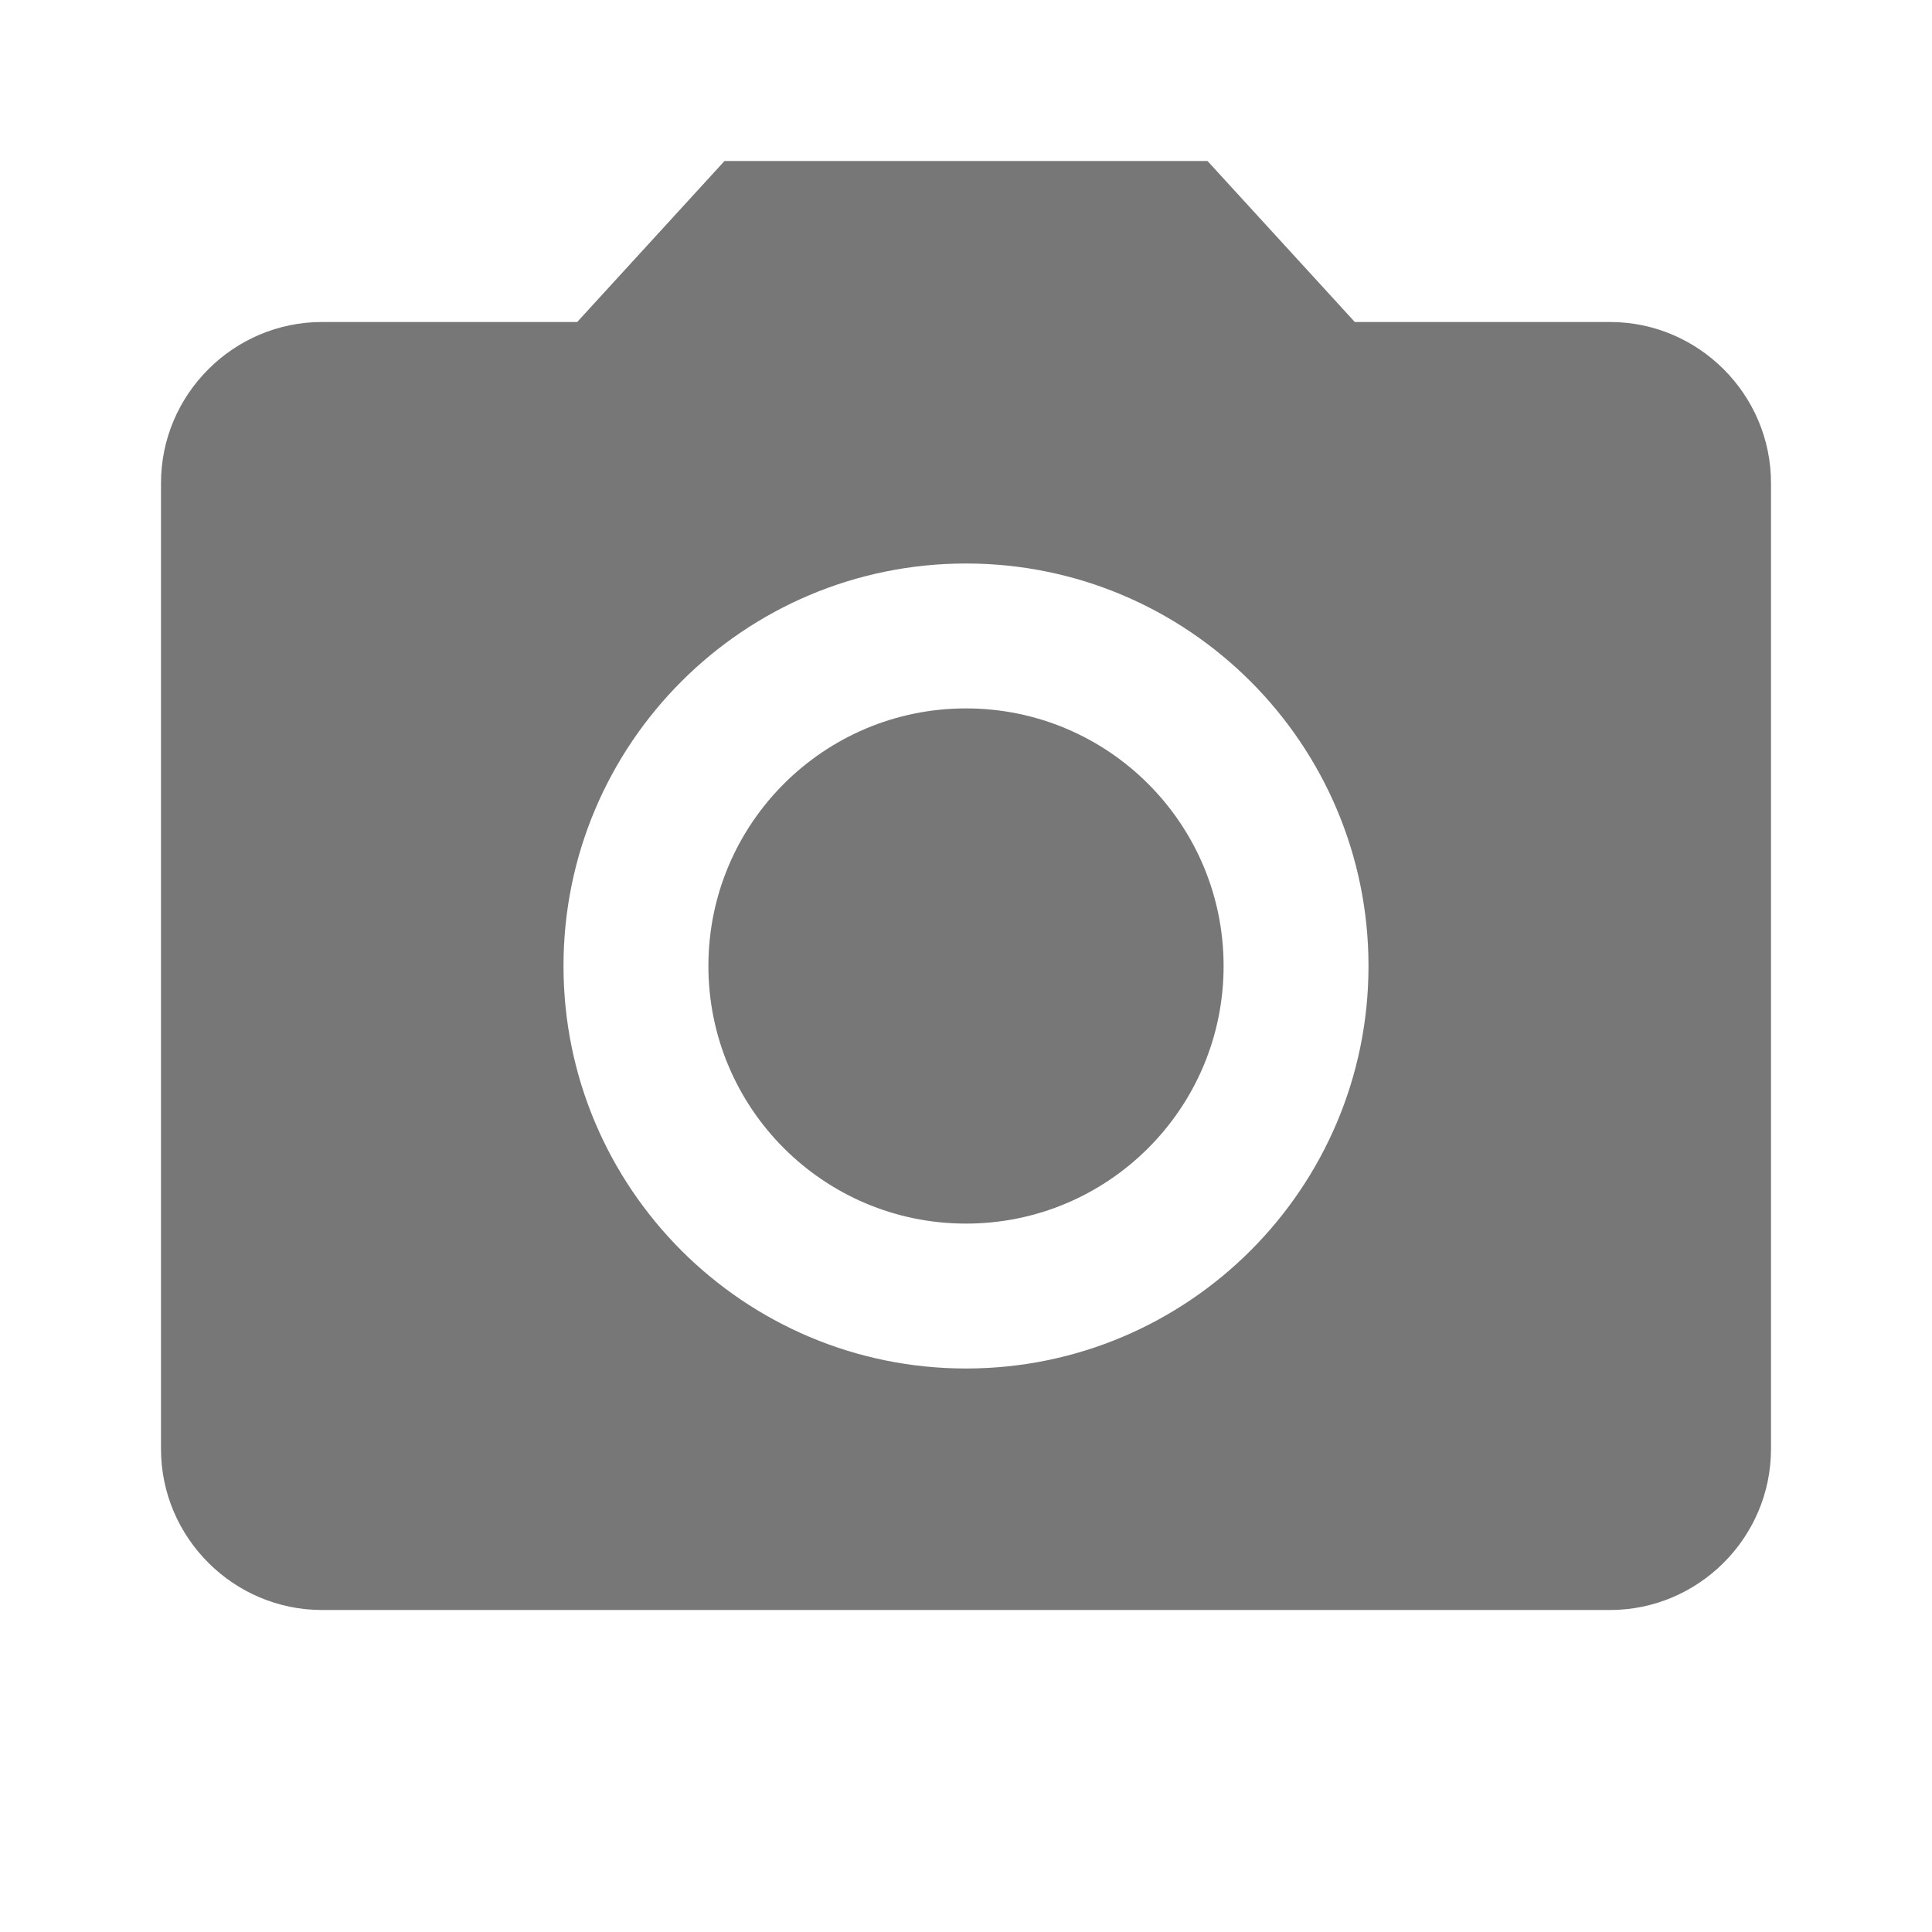
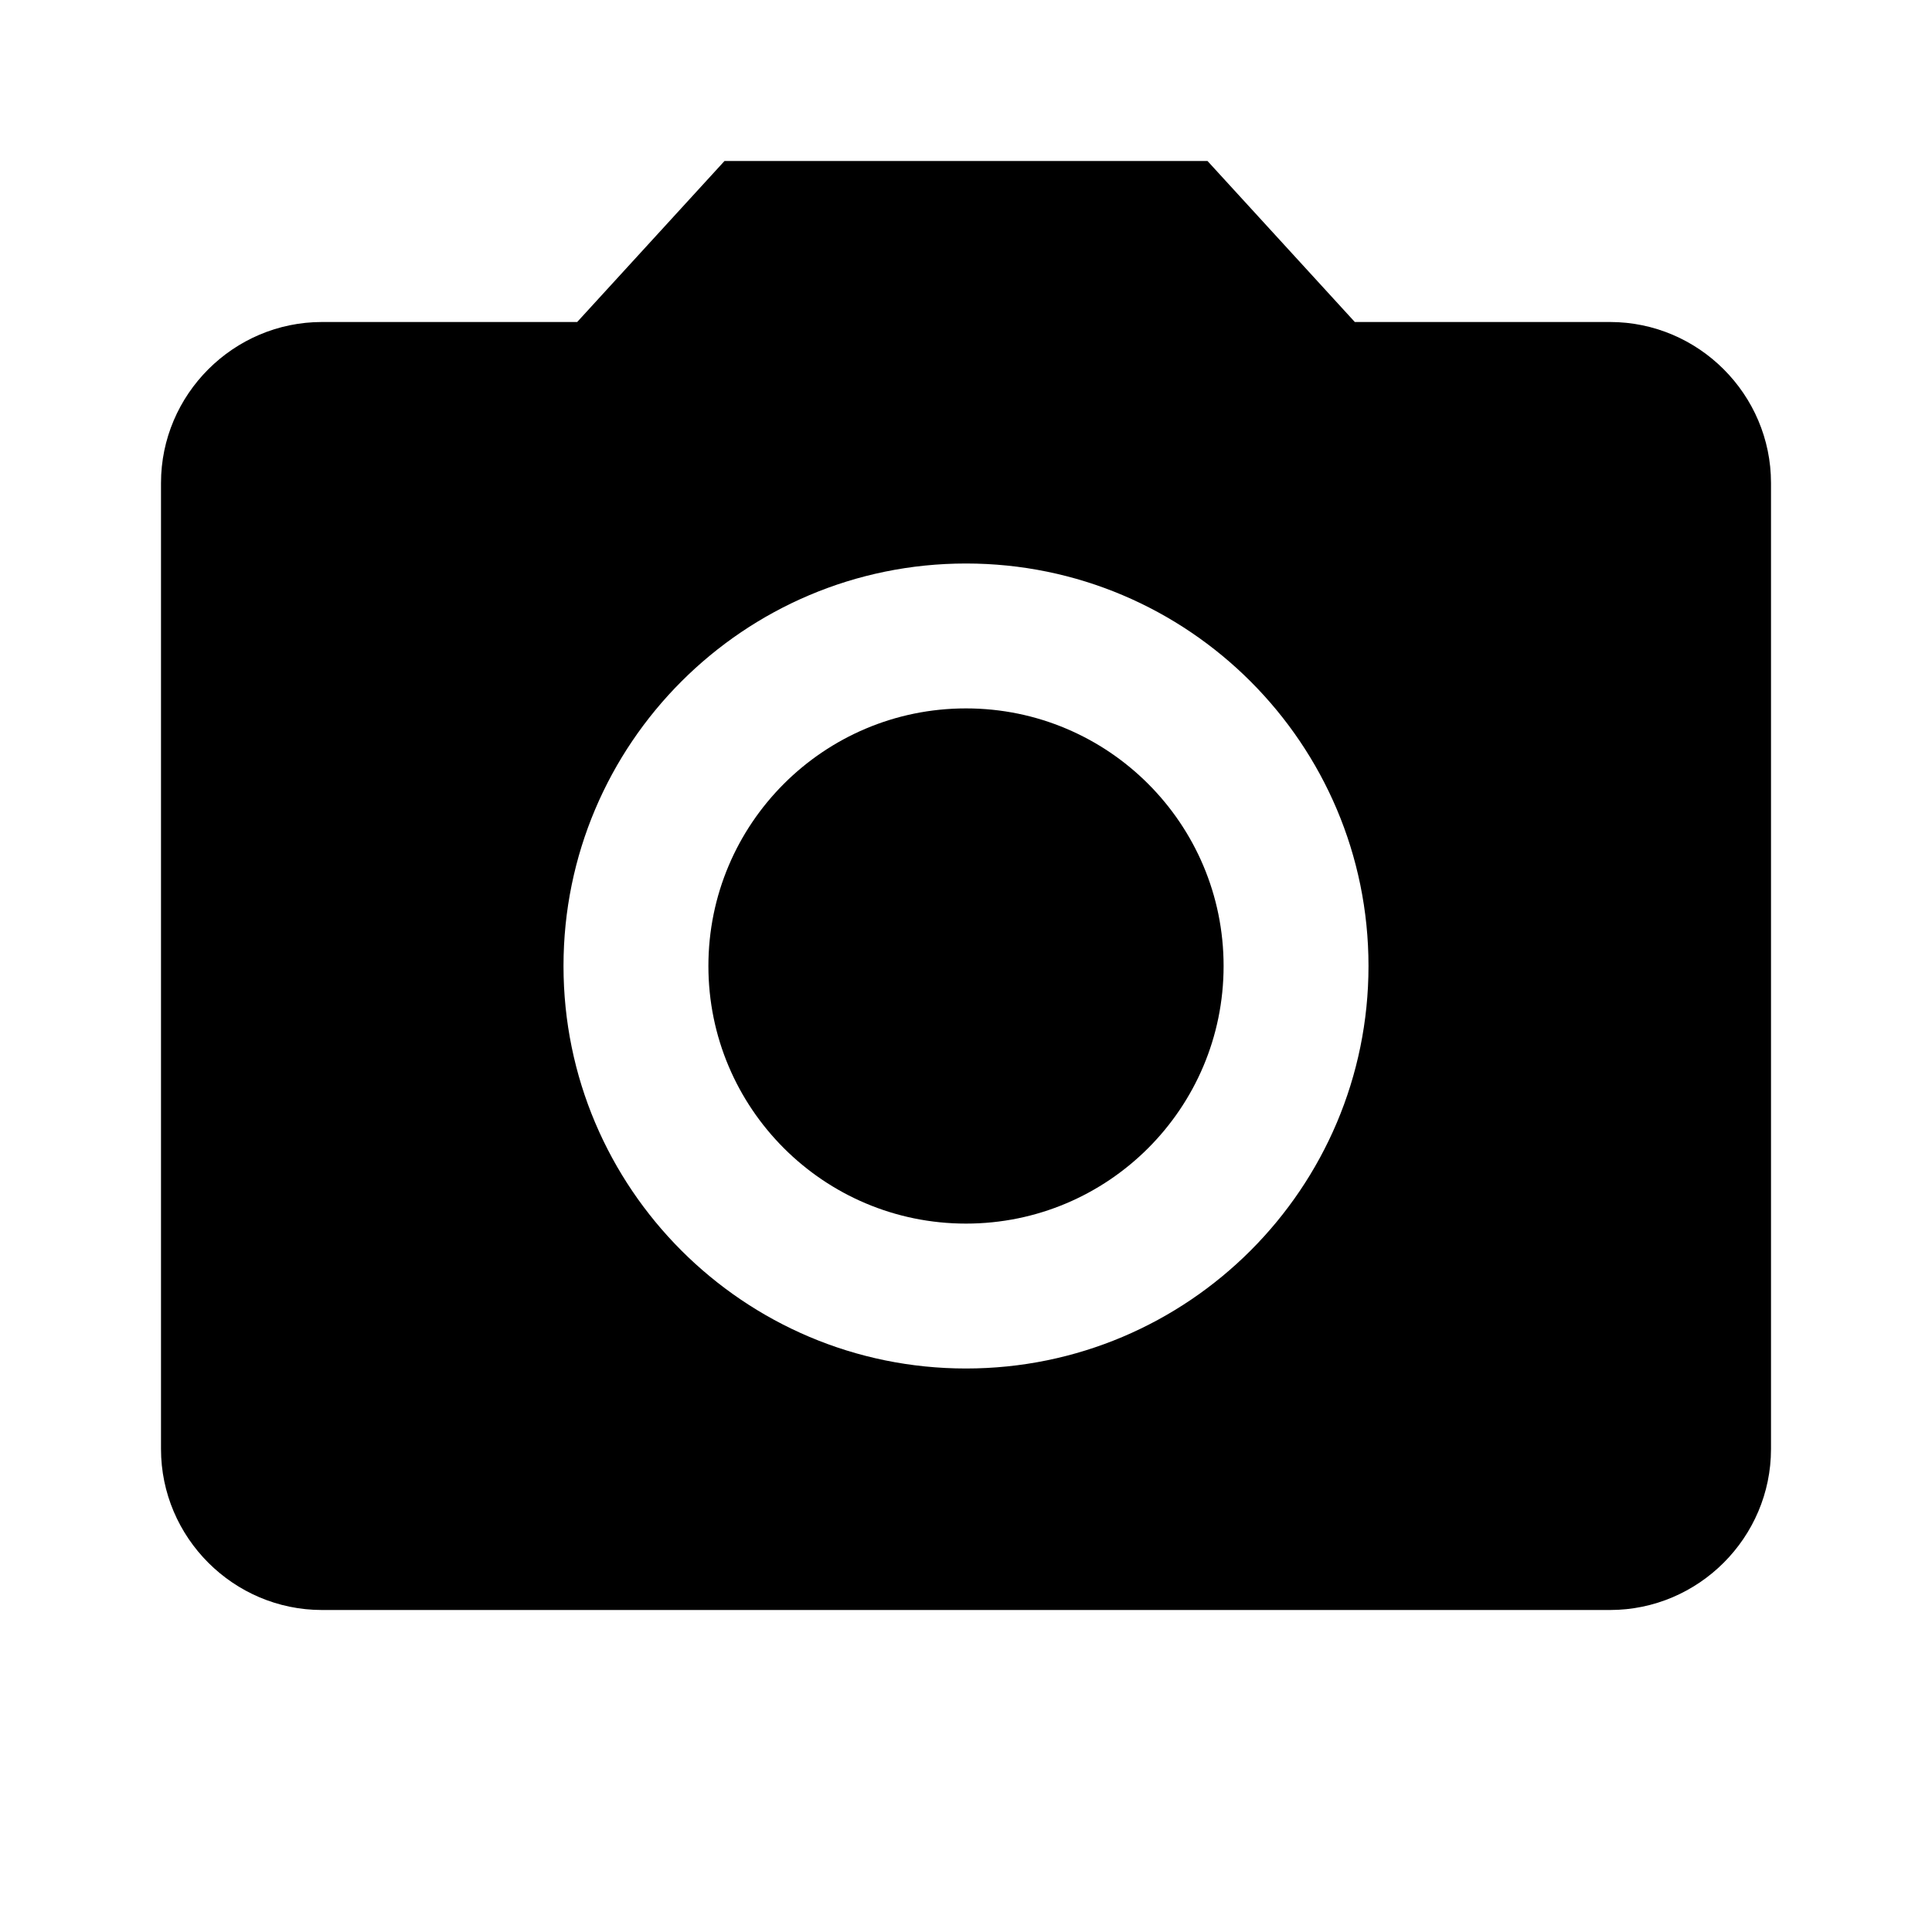
- <svg xmlns="http://www.w3.org/2000/svg" fill="#777" height="24" viewBox="0 0 24 24" width="24">
+ <svg xmlns="http://www.w3.org/2000/svg" fill="#000000" height="24" viewBox="0 0 24 24" width="24">
  <circle cx="12" cy="12" r="3.2" />
  <path d="M9 2L7.17 4H4c-1.1 0-2 .9-2 2v12c0 1.1.9 2 2 2h16c1.1 0 2-.9 2-2V6c0-1.1-.9-2-2-2h-3.17L15 2H9zm3 15c-2.76 0-5-2.24-5-5s2.24-5 5-5 5 2.24 5 5-2.24 5-5 5z" />
  <path d="M0 0h24v24H0z" fill="none" />
</svg>
